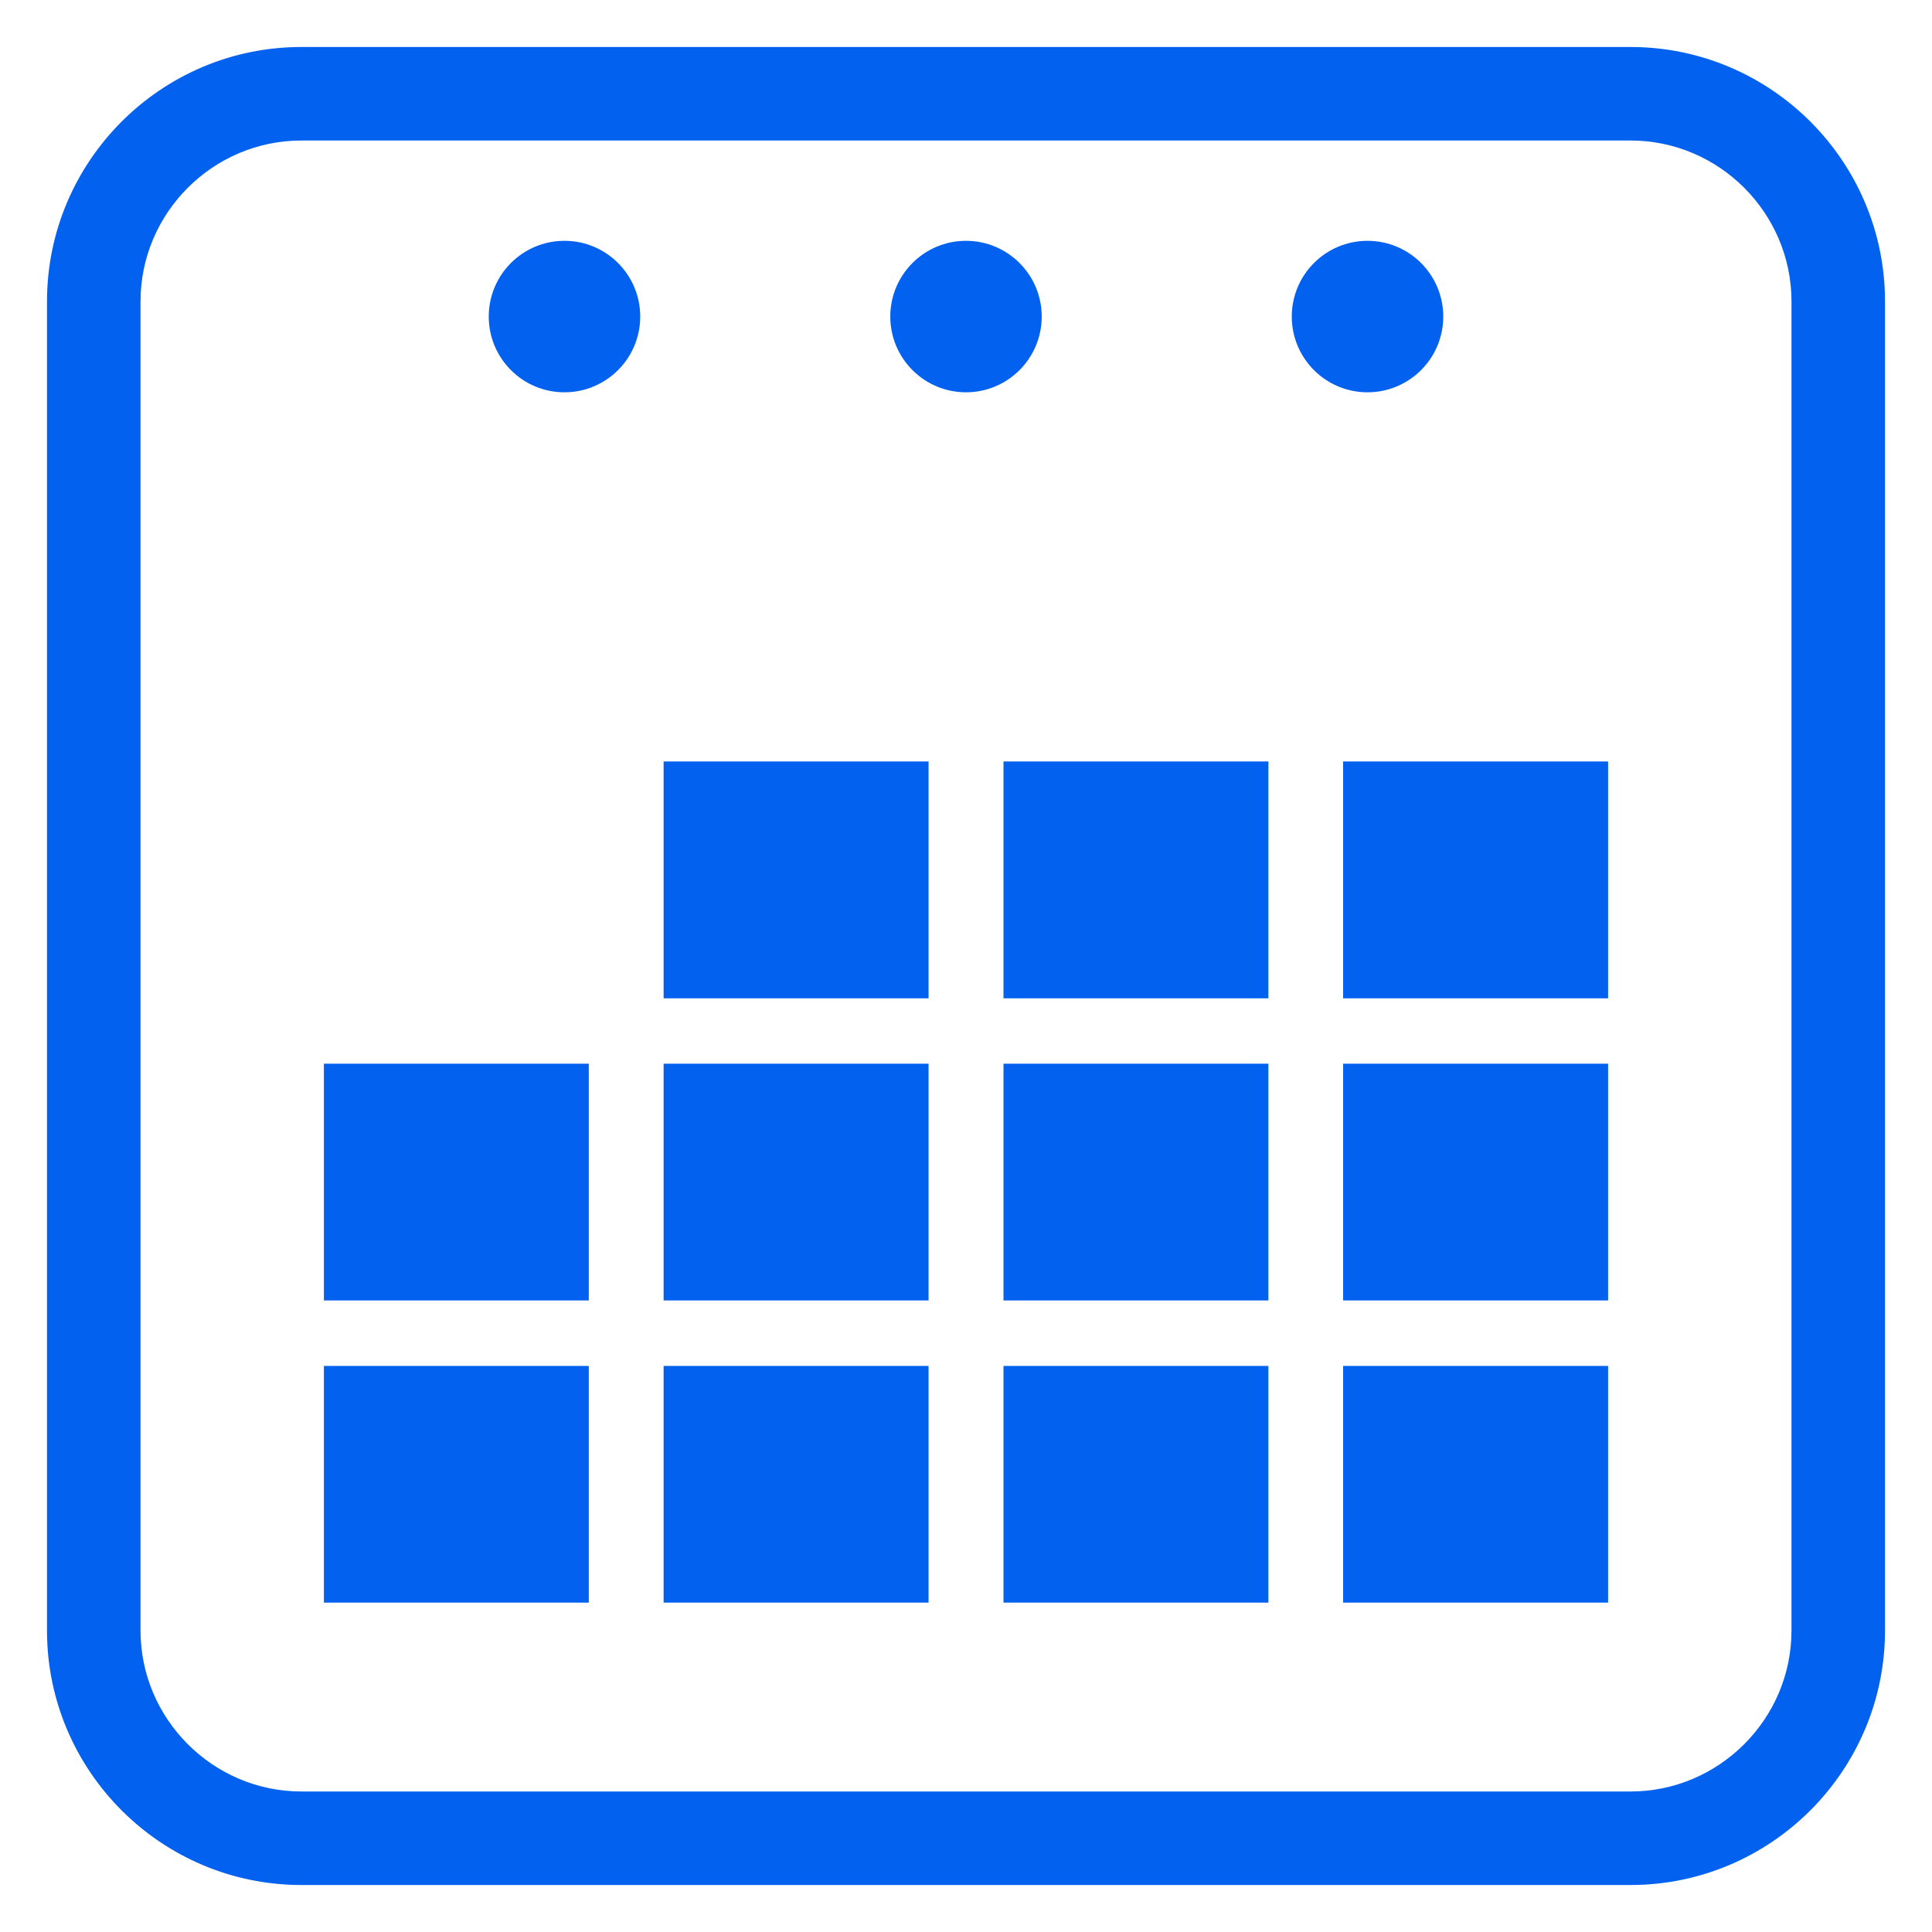
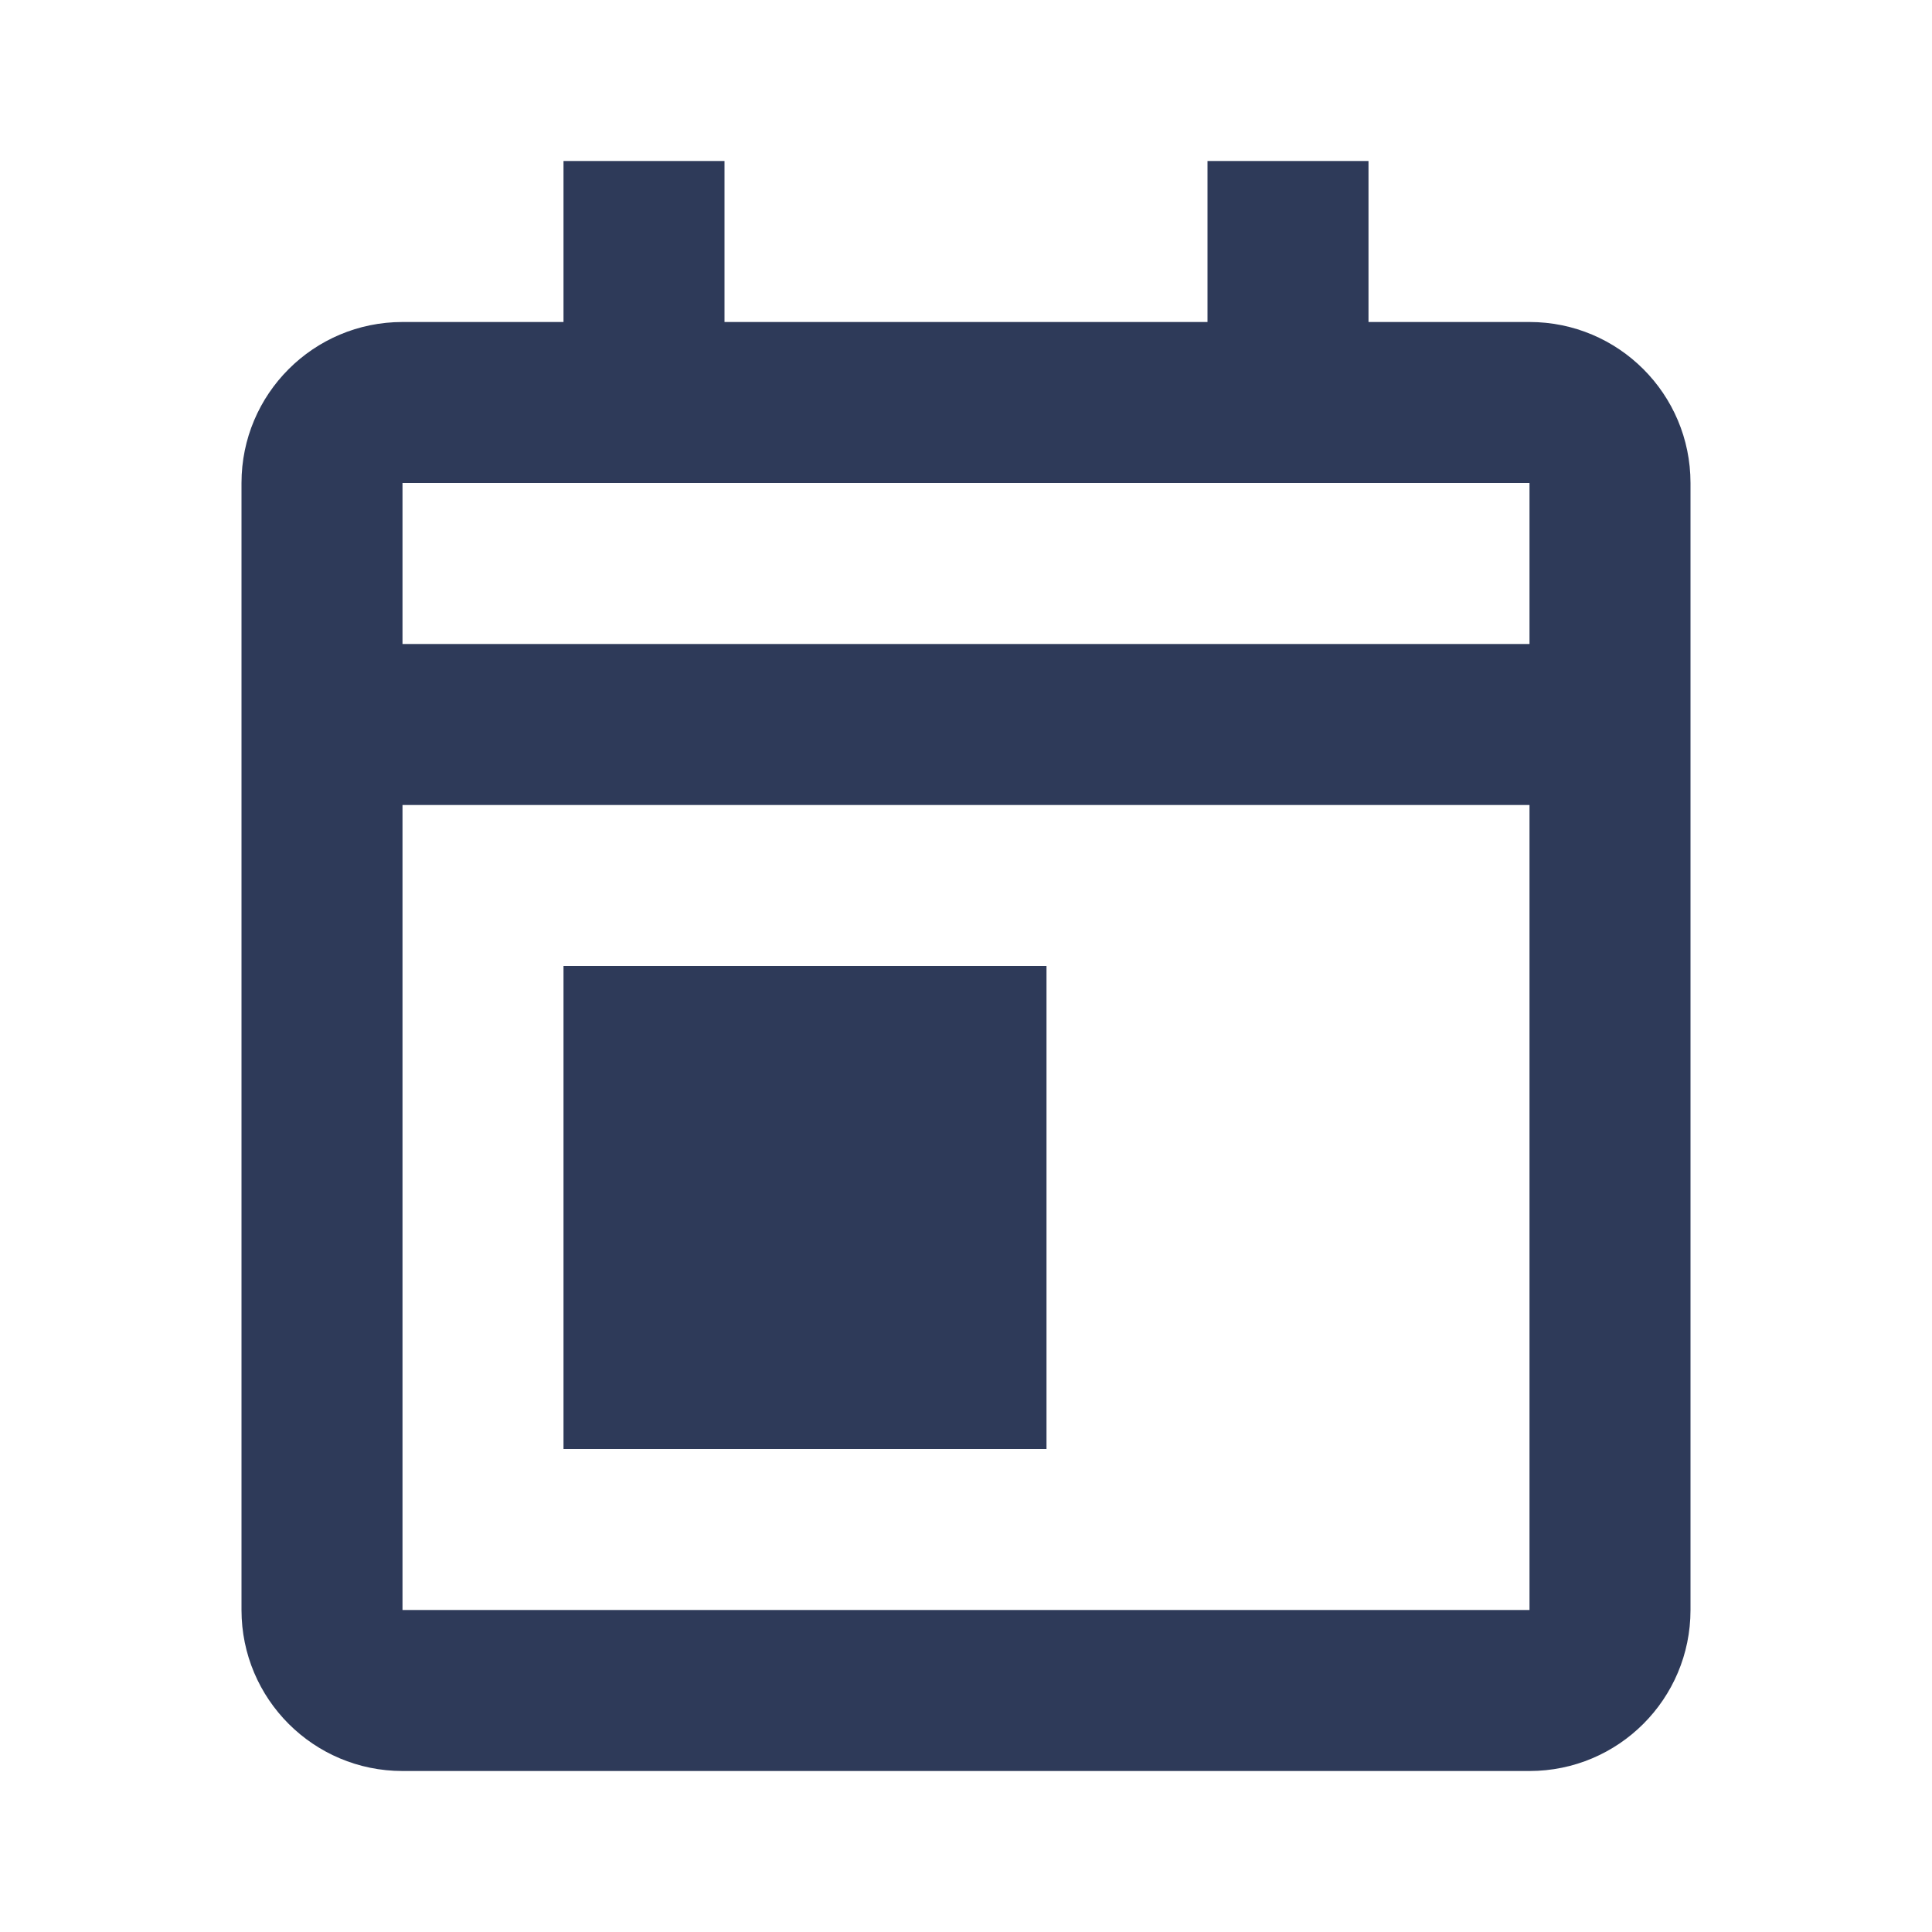
- <svg xmlns="http://www.w3.org/2000/svg" width="37" height="37" viewBox="0 0 37 37" fill="none">
-   <path d="M31.227 0.95H5.773C3.114 0.95 0.95 3.114 0.95 5.773V31.227C0.95 33.885 3.114 36.05 5.773 36.05H31.227C33.885 36.05 36.05 33.885 36.05 31.227V5.773C36.05 3.114 33.885 0.95 31.227 0.95ZM34.359 31.227C34.359 32.948 32.95 34.359 31.227 34.359H5.773C4.05 34.359 2.641 32.948 2.641 31.227V5.773C2.641 4.051 4.05 2.641 5.773 2.641H31.227C32.95 2.641 34.359 4.051 34.359 5.773V31.227Z" fill="#0361F0" stroke="#0361F0" stroke-width="0.1" />
-   <path d="M10.81 7.463C11.584 7.463 12.211 6.836 12.211 6.063C12.211 5.289 11.584 4.662 10.81 4.662C10.037 4.662 9.41 5.289 9.41 6.063C9.41 6.836 10.037 7.463 10.81 7.463Z" fill="#0361F0" stroke="#0361F0" stroke-width="0.1" />
-   <path d="M18.5 7.463C19.273 7.463 19.9 6.836 19.9 6.063C19.9 5.289 19.273 4.662 18.5 4.662C17.727 4.662 17.1 5.289 17.1 6.063C17.1 6.836 17.727 7.463 18.5 7.463Z" fill="#0361F0" stroke="#0361F0" stroke-width="0.1" />
-   <path d="M26.189 7.463C26.963 7.463 27.59 6.836 27.59 6.063C27.59 5.289 26.963 4.662 26.189 4.662C25.416 4.662 24.789 5.289 24.789 6.063C24.789 6.836 25.416 7.463 26.189 7.463Z" fill="#0361F0" stroke="#0361F0" stroke-width="0.1" />
-   <path d="M17.733 14.683V14.633H17.683H12.809H12.759V14.683V19.019V19.069H12.809H17.683H17.733V19.019V14.683Z" fill="#0361F0" stroke="#0361F0" stroke-width="0.1" />
-   <path d="M24.241 14.683V14.633H24.191H19.318H19.268V14.683V19.019V19.069H19.318H24.191H24.241V19.019V14.683Z" fill="#0361F0" stroke="#0361F0" stroke-width="0.1" />
-   <path d="M30.747 14.683V14.633H30.697H25.822H25.772V14.683V19.019V19.069H25.822H30.697H30.747V19.019V14.683Z" fill="#0361F0" stroke="#0361F0" stroke-width="0.1" />
-   <path d="M11.226 20.471V20.421H11.177H6.303H6.253V20.471V24.805V24.855H6.303H11.177H11.226V24.805V20.471Z" fill="#0361F0" stroke="#0361F0" stroke-width="0.1" />
-   <path d="M17.733 20.471V20.421H17.683H12.809H12.759V20.471V24.805V24.855H12.809H17.683H17.733V24.805V20.471Z" fill="#0361F0" stroke="#0361F0" stroke-width="0.1" />
-   <path d="M24.241 20.471V20.421H24.191H19.318H19.268V20.471V24.805V24.855H19.318H24.191H24.241V24.805V20.471Z" fill="#0361F0" stroke="#0361F0" stroke-width="0.1" />
-   <path d="M30.747 20.471V20.421H30.697H25.822H25.772V20.471V24.805V24.855H25.822H30.697H30.747V24.805V20.471Z" fill="#0361F0" stroke="#0361F0" stroke-width="0.1" />
-   <path d="M11.226 26.259V26.209H11.177H6.303H6.253V26.259V30.592V30.642H6.303H11.177H11.226V30.592V26.259Z" fill="#0361F0" stroke="#0361F0" stroke-width="0.1" />
-   <path d="M17.733 26.259V26.209H17.683H12.809H12.759V26.259V30.592V30.642H12.809H17.683H17.733V30.592V26.259Z" fill="#0361F0" stroke="#0361F0" stroke-width="0.1" />
-   <path d="M24.241 26.259V26.209H24.191H19.318H19.268V26.259V30.592V30.642H19.318H24.191H24.241V30.592V26.259Z" fill="#0361F0" stroke="#0361F0" stroke-width="0.1" />
-   <path d="M30.747 26.259V26.209H30.697H25.822H25.772V26.259V30.592V30.642H25.822H30.697H30.747V30.592V26.259Z" fill="#0361F0" stroke="#0361F0" stroke-width="0.1" />
+ <svg xmlns="http://www.w3.org/2000/svg" width="24" height="24" viewBox="0 0 24 24" fill="none">
+   <g>
+     <path d="M19 22H5C3.895 22 3 21.105 3 20V6C3 4.895 3.895 4 5 4H7V2H9V4H15V2H17V4H19C20.105 4 21 4.895 21 6V20C21 21.105 20.105 22 19 22ZM5 10V20H19V10H5ZM5 6V8H19V6H5ZM13 18H7V12H13V18Z" fill="#2E3A59" />
+   </g>
</svg>
